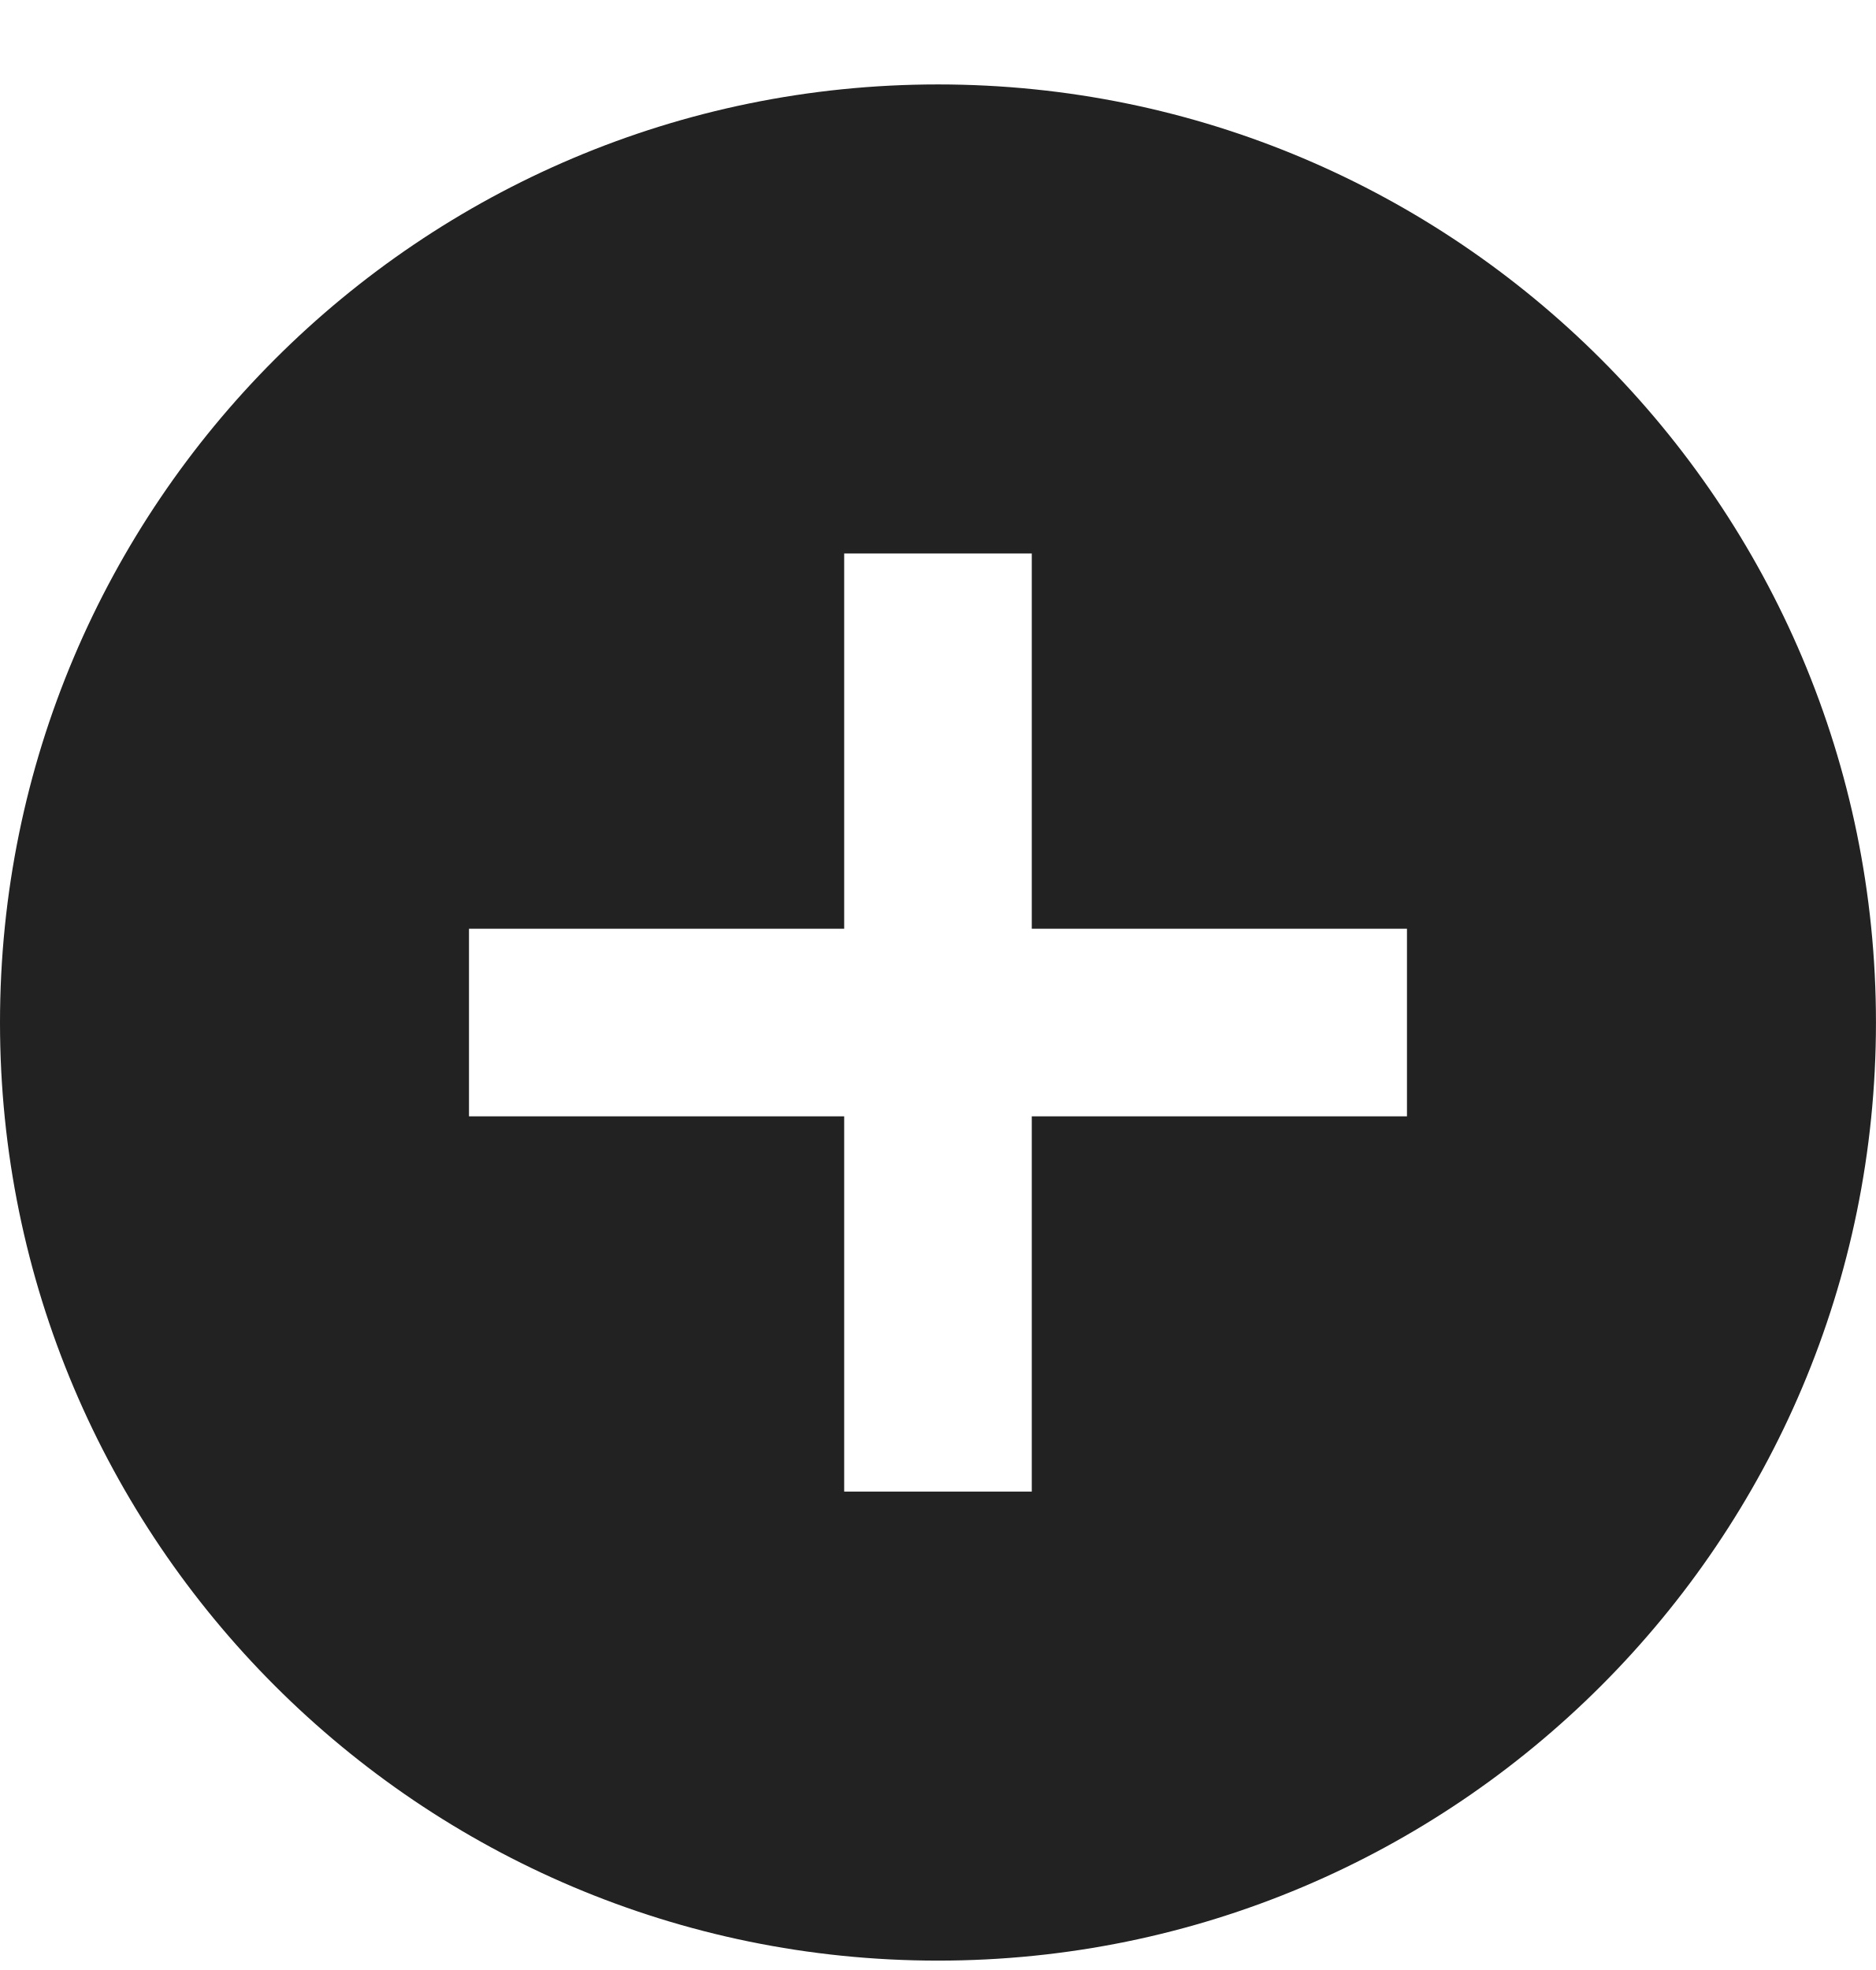
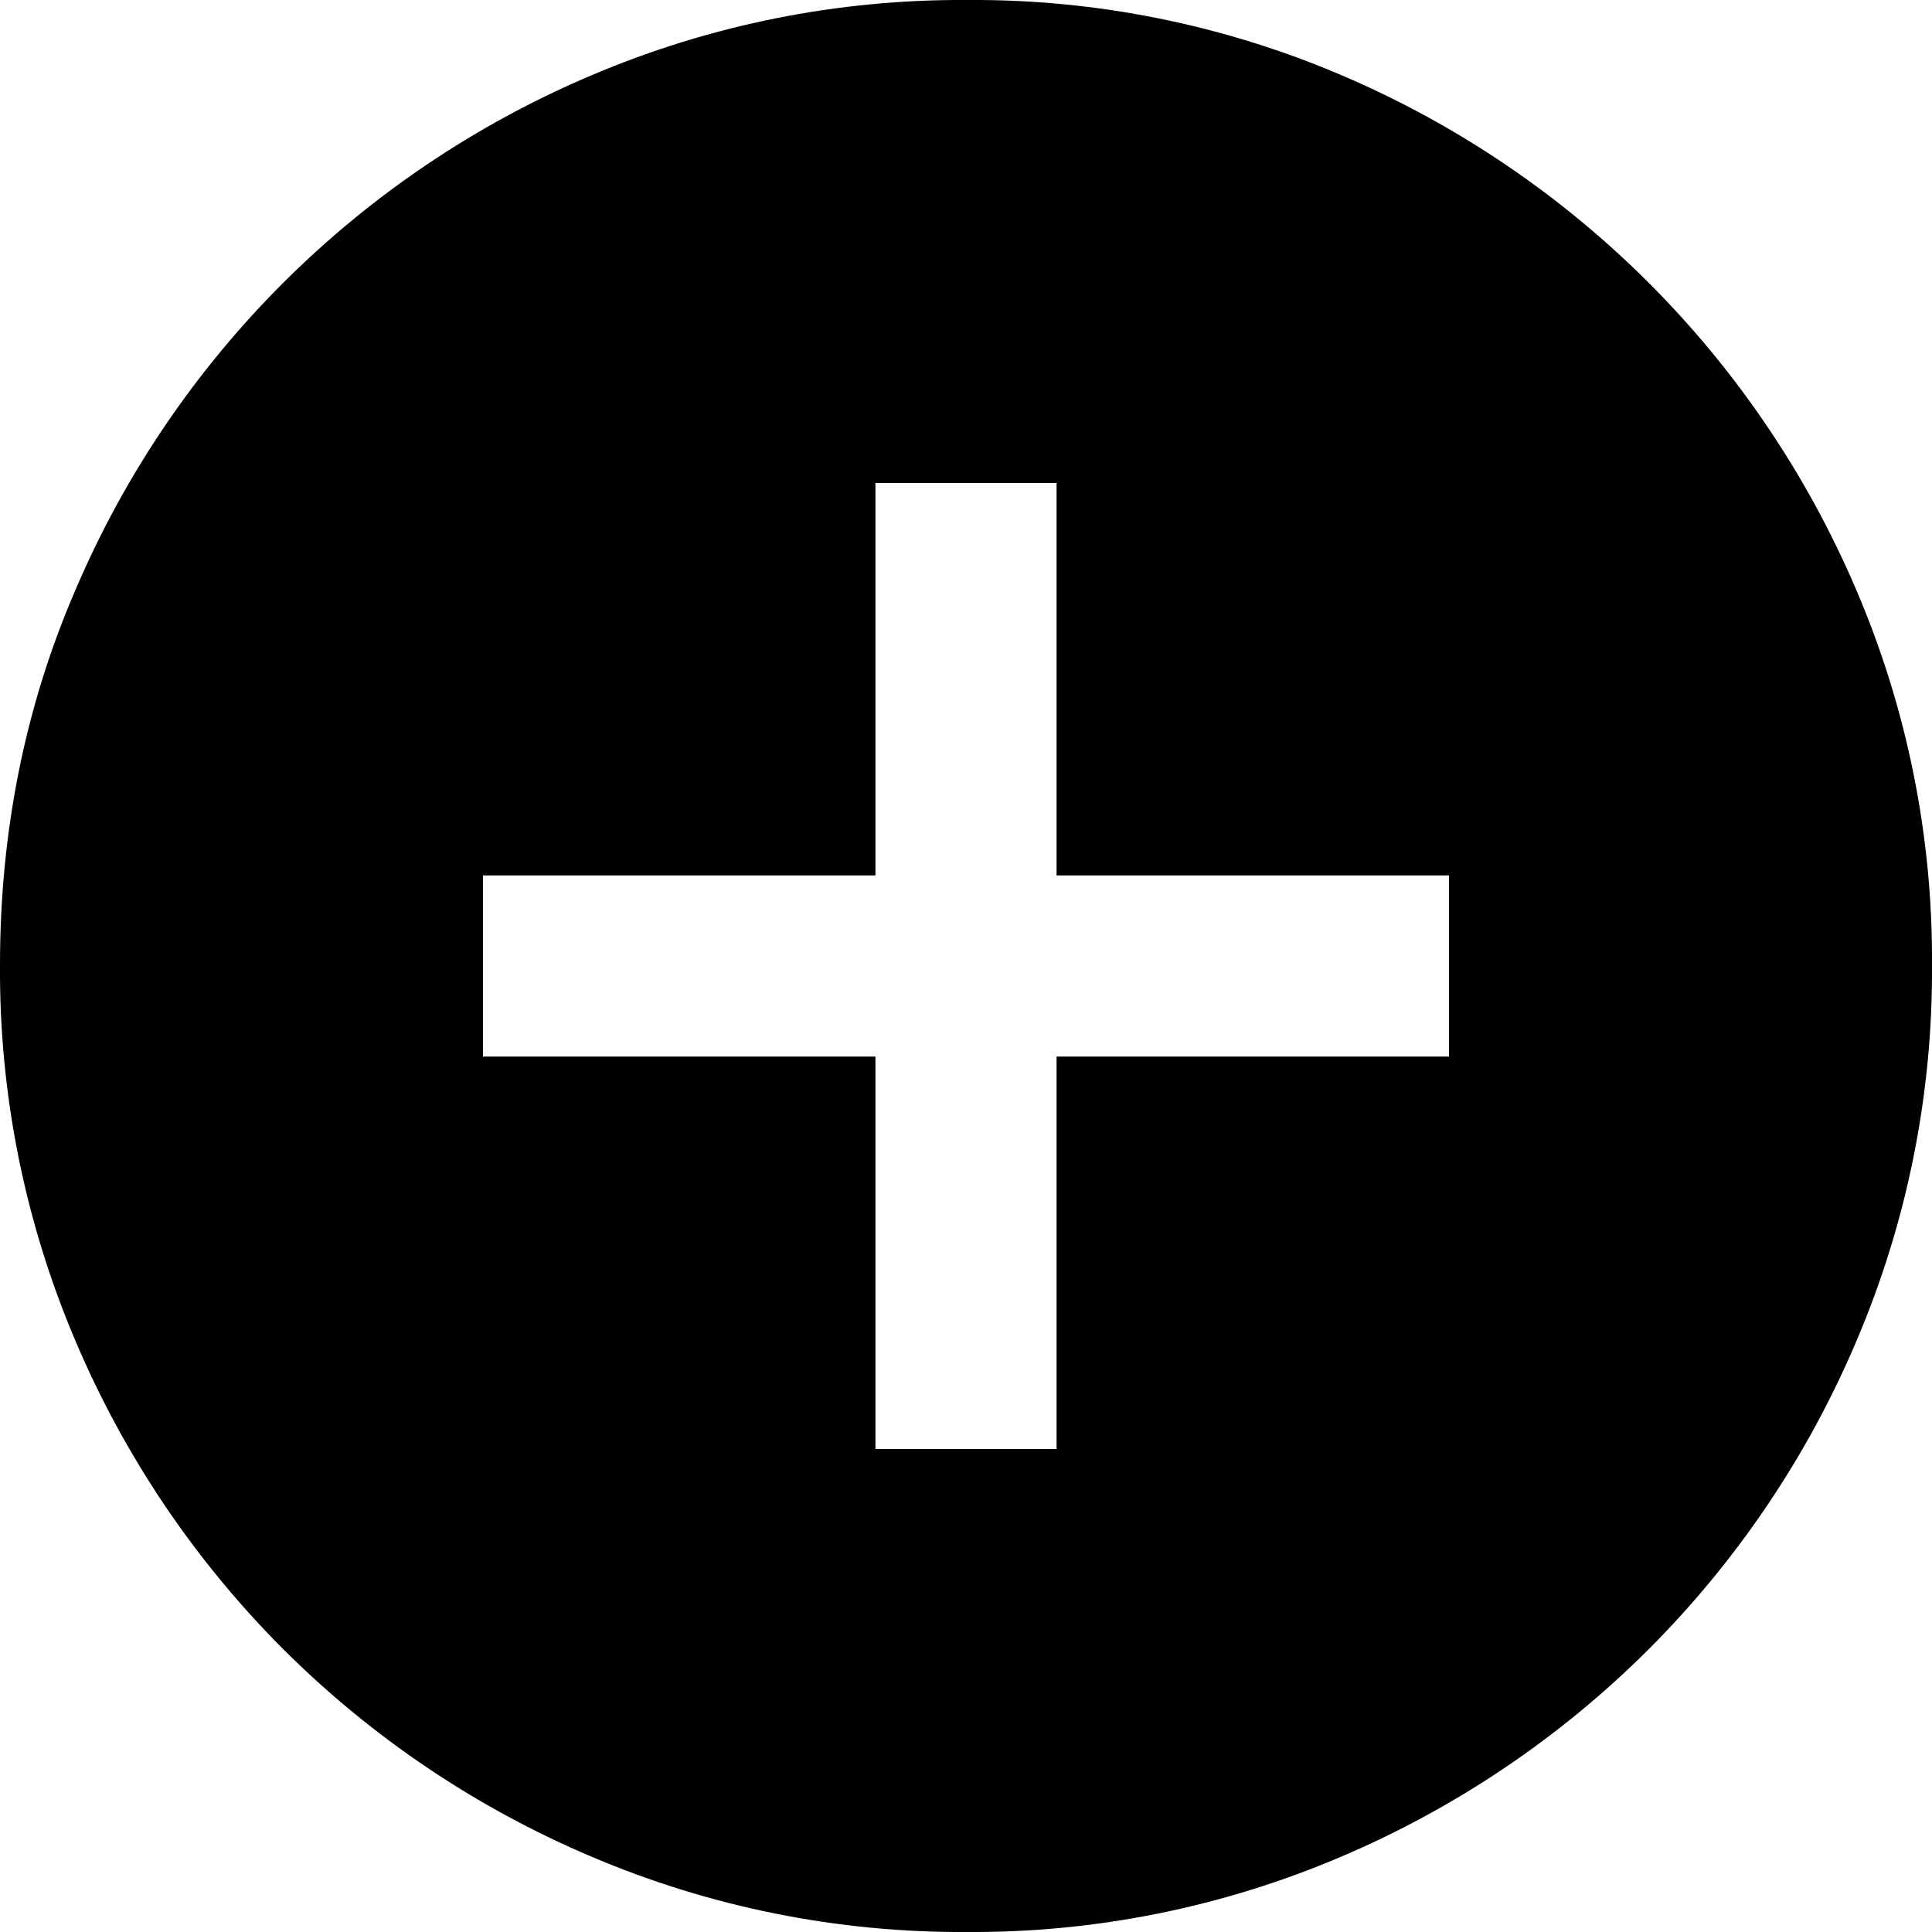
- <svg xmlns="http://www.w3.org/2000/svg" width="20" height="21" fill="none">
-   <path fill="#222" d="M10 .9C4.48.9 0 5.38 0 10.9s4.48 10 10 10 10-4.48 10-10-4.48-10-10-10Zm5 11h-4v4H9v-4H5v-2h4v-4h2v4h4v2Z" />
+ <svg xmlns="http://www.w3.org/2000/svg" width="16" height="16" fill="none">
+   <path fill="#000" d="M7.25 12h1.5V8.75H12v-1.5H8.75V4h-1.5v3.25H4v1.5h3.25V12Zm.756 4a7.81 7.81 0 0 1-3.11-.625 8.064 8.064 0 0 1-2.552-1.719 8.065 8.065 0 0 1-1.719-2.551A7.818 7.818 0 0 1 0 7.99c0-1.104.208-2.14.625-3.105a8.066 8.066 0 0 1 4.27-4.26A7.818 7.818 0 0 1 8.01 0a7.75 7.75 0 0 1 3.105.625 8.082 8.082 0 0 1 4.26 4.265A7.77 7.77 0 0 1 16 7.994a7.81 7.81 0 0 1-.625 3.11 8.063 8.063 0 0 1-1.719 2.552 8.08 8.08 0 0 1-2.546 1.719A7.77 7.77 0 0 1 8.006 16Z" />
</svg>
